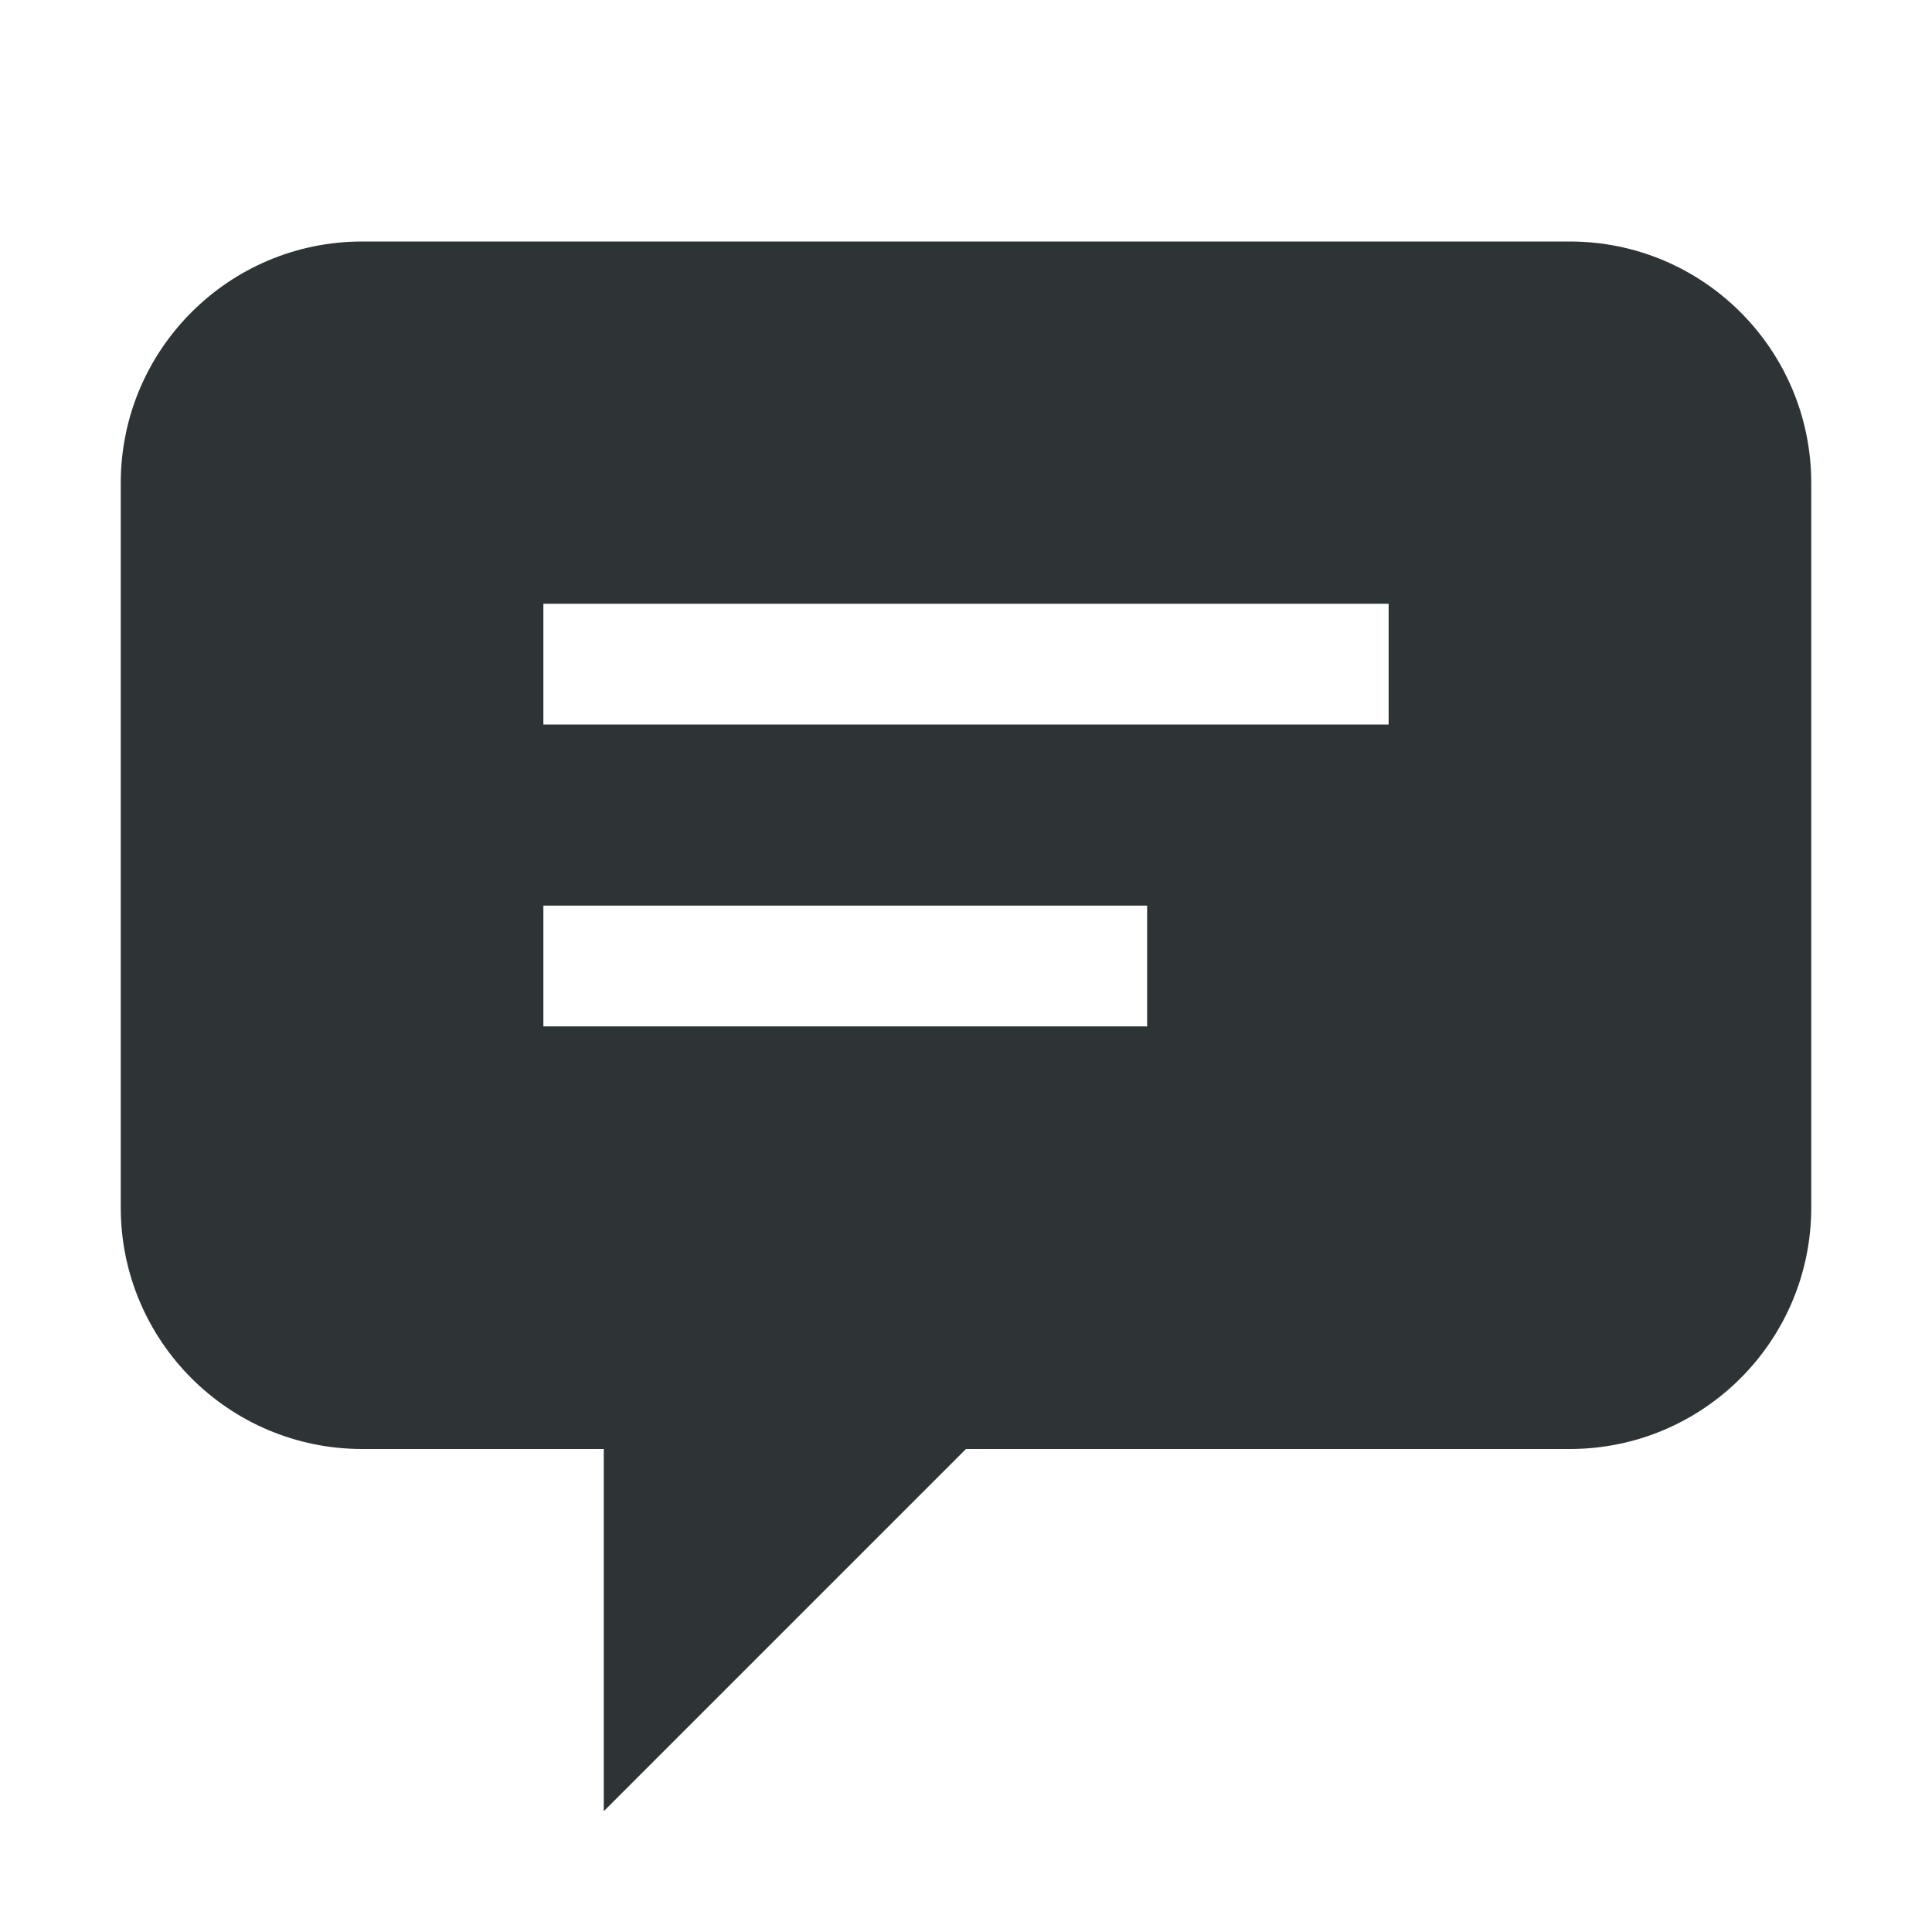
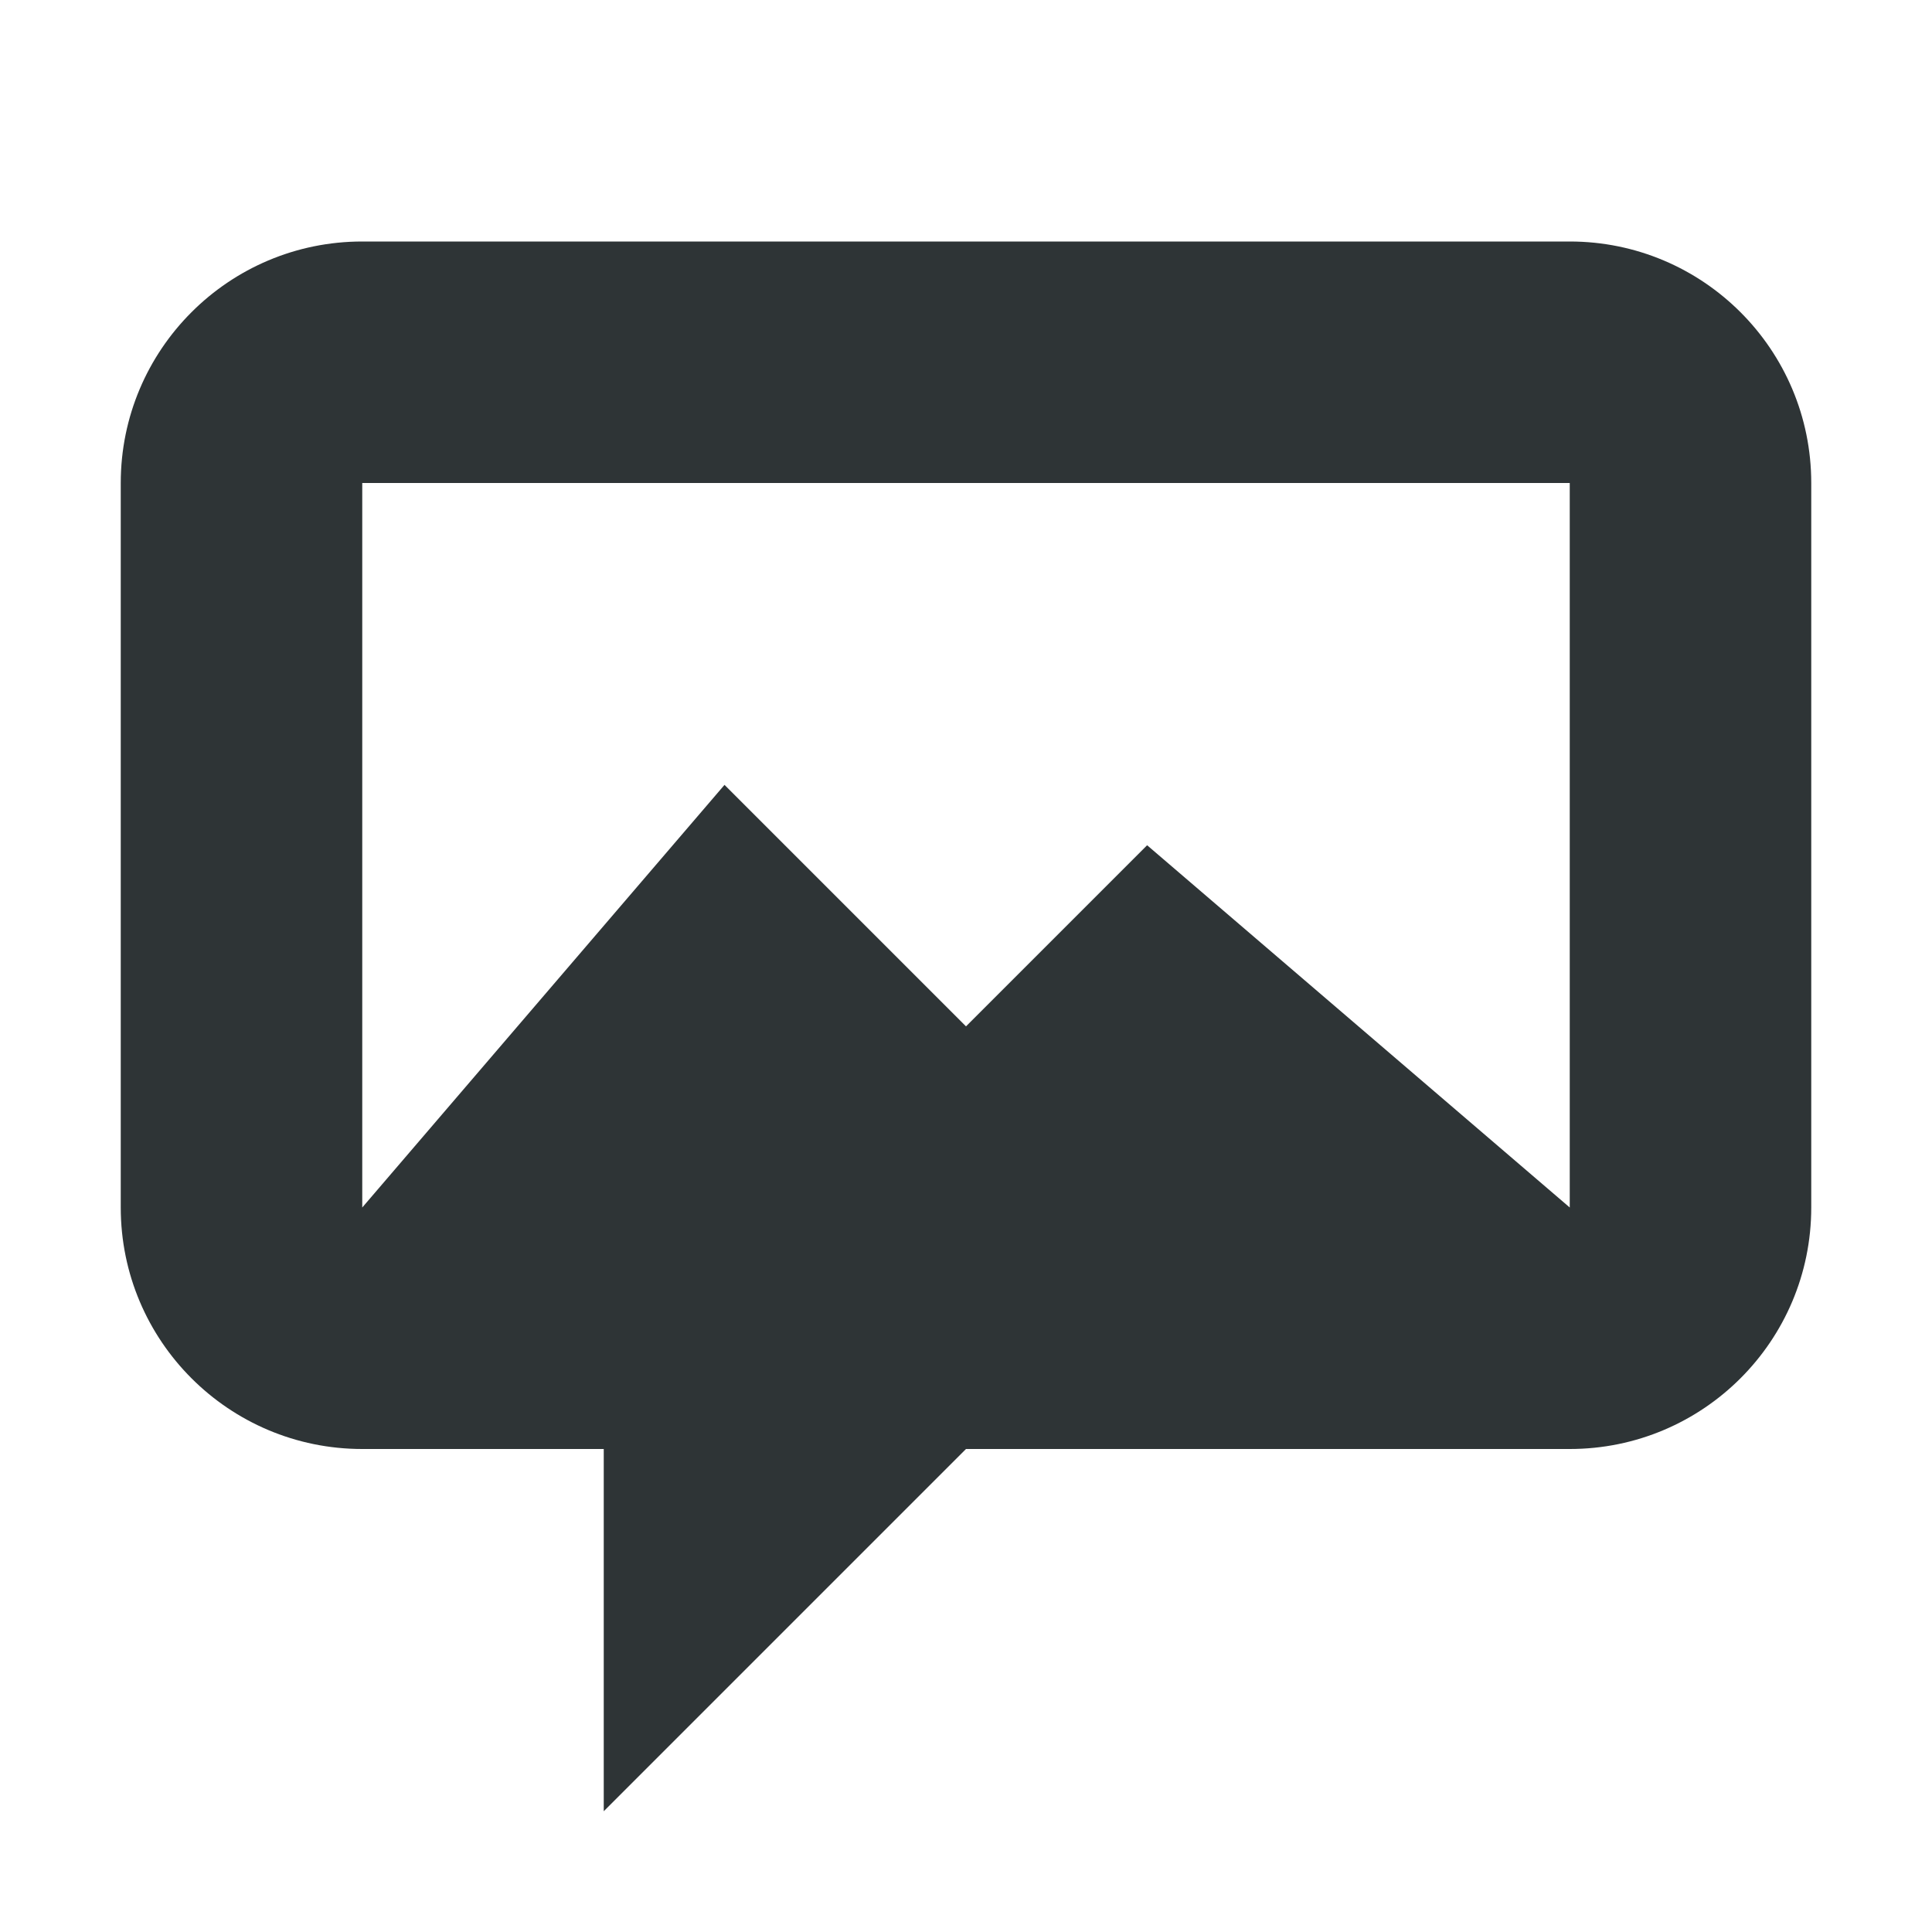
<svg xmlns="http://www.w3.org/2000/svg" width="16" height="16" viewBox="0 0 16 16">
-   <path d="M3 2 h10 a2 2 0 0 1 2 2 v6 a2 2 0 0 1 -2 2 h-5 l-3 3 v-3 h-2 a2 2 0 0 1 -2 -2 v-6 a2 2 0 0 1 2 -2 z M4.5 5 v1 h7 v-1 z M4.5 7.5 v1 h5 v-1 z" fill="#2e3436" fill-rule="evenodd" />
+   <path d="M3 2 H13 a2 2 0 0 1 2 2 v6 a2 2 0 0 1 -2 2 H8 l-3 3 v-3 H3 a2 2 0 0 1 -2 -2 V4 a2 2 0 0 1 2 -2 Z M3 4 h10 v6 H3 Z M3 10 L6 6.5 L8 8.5 L9.5 7 L13 10 Z" fill="#2e3436" fill-rule="evenodd" />
</svg>
